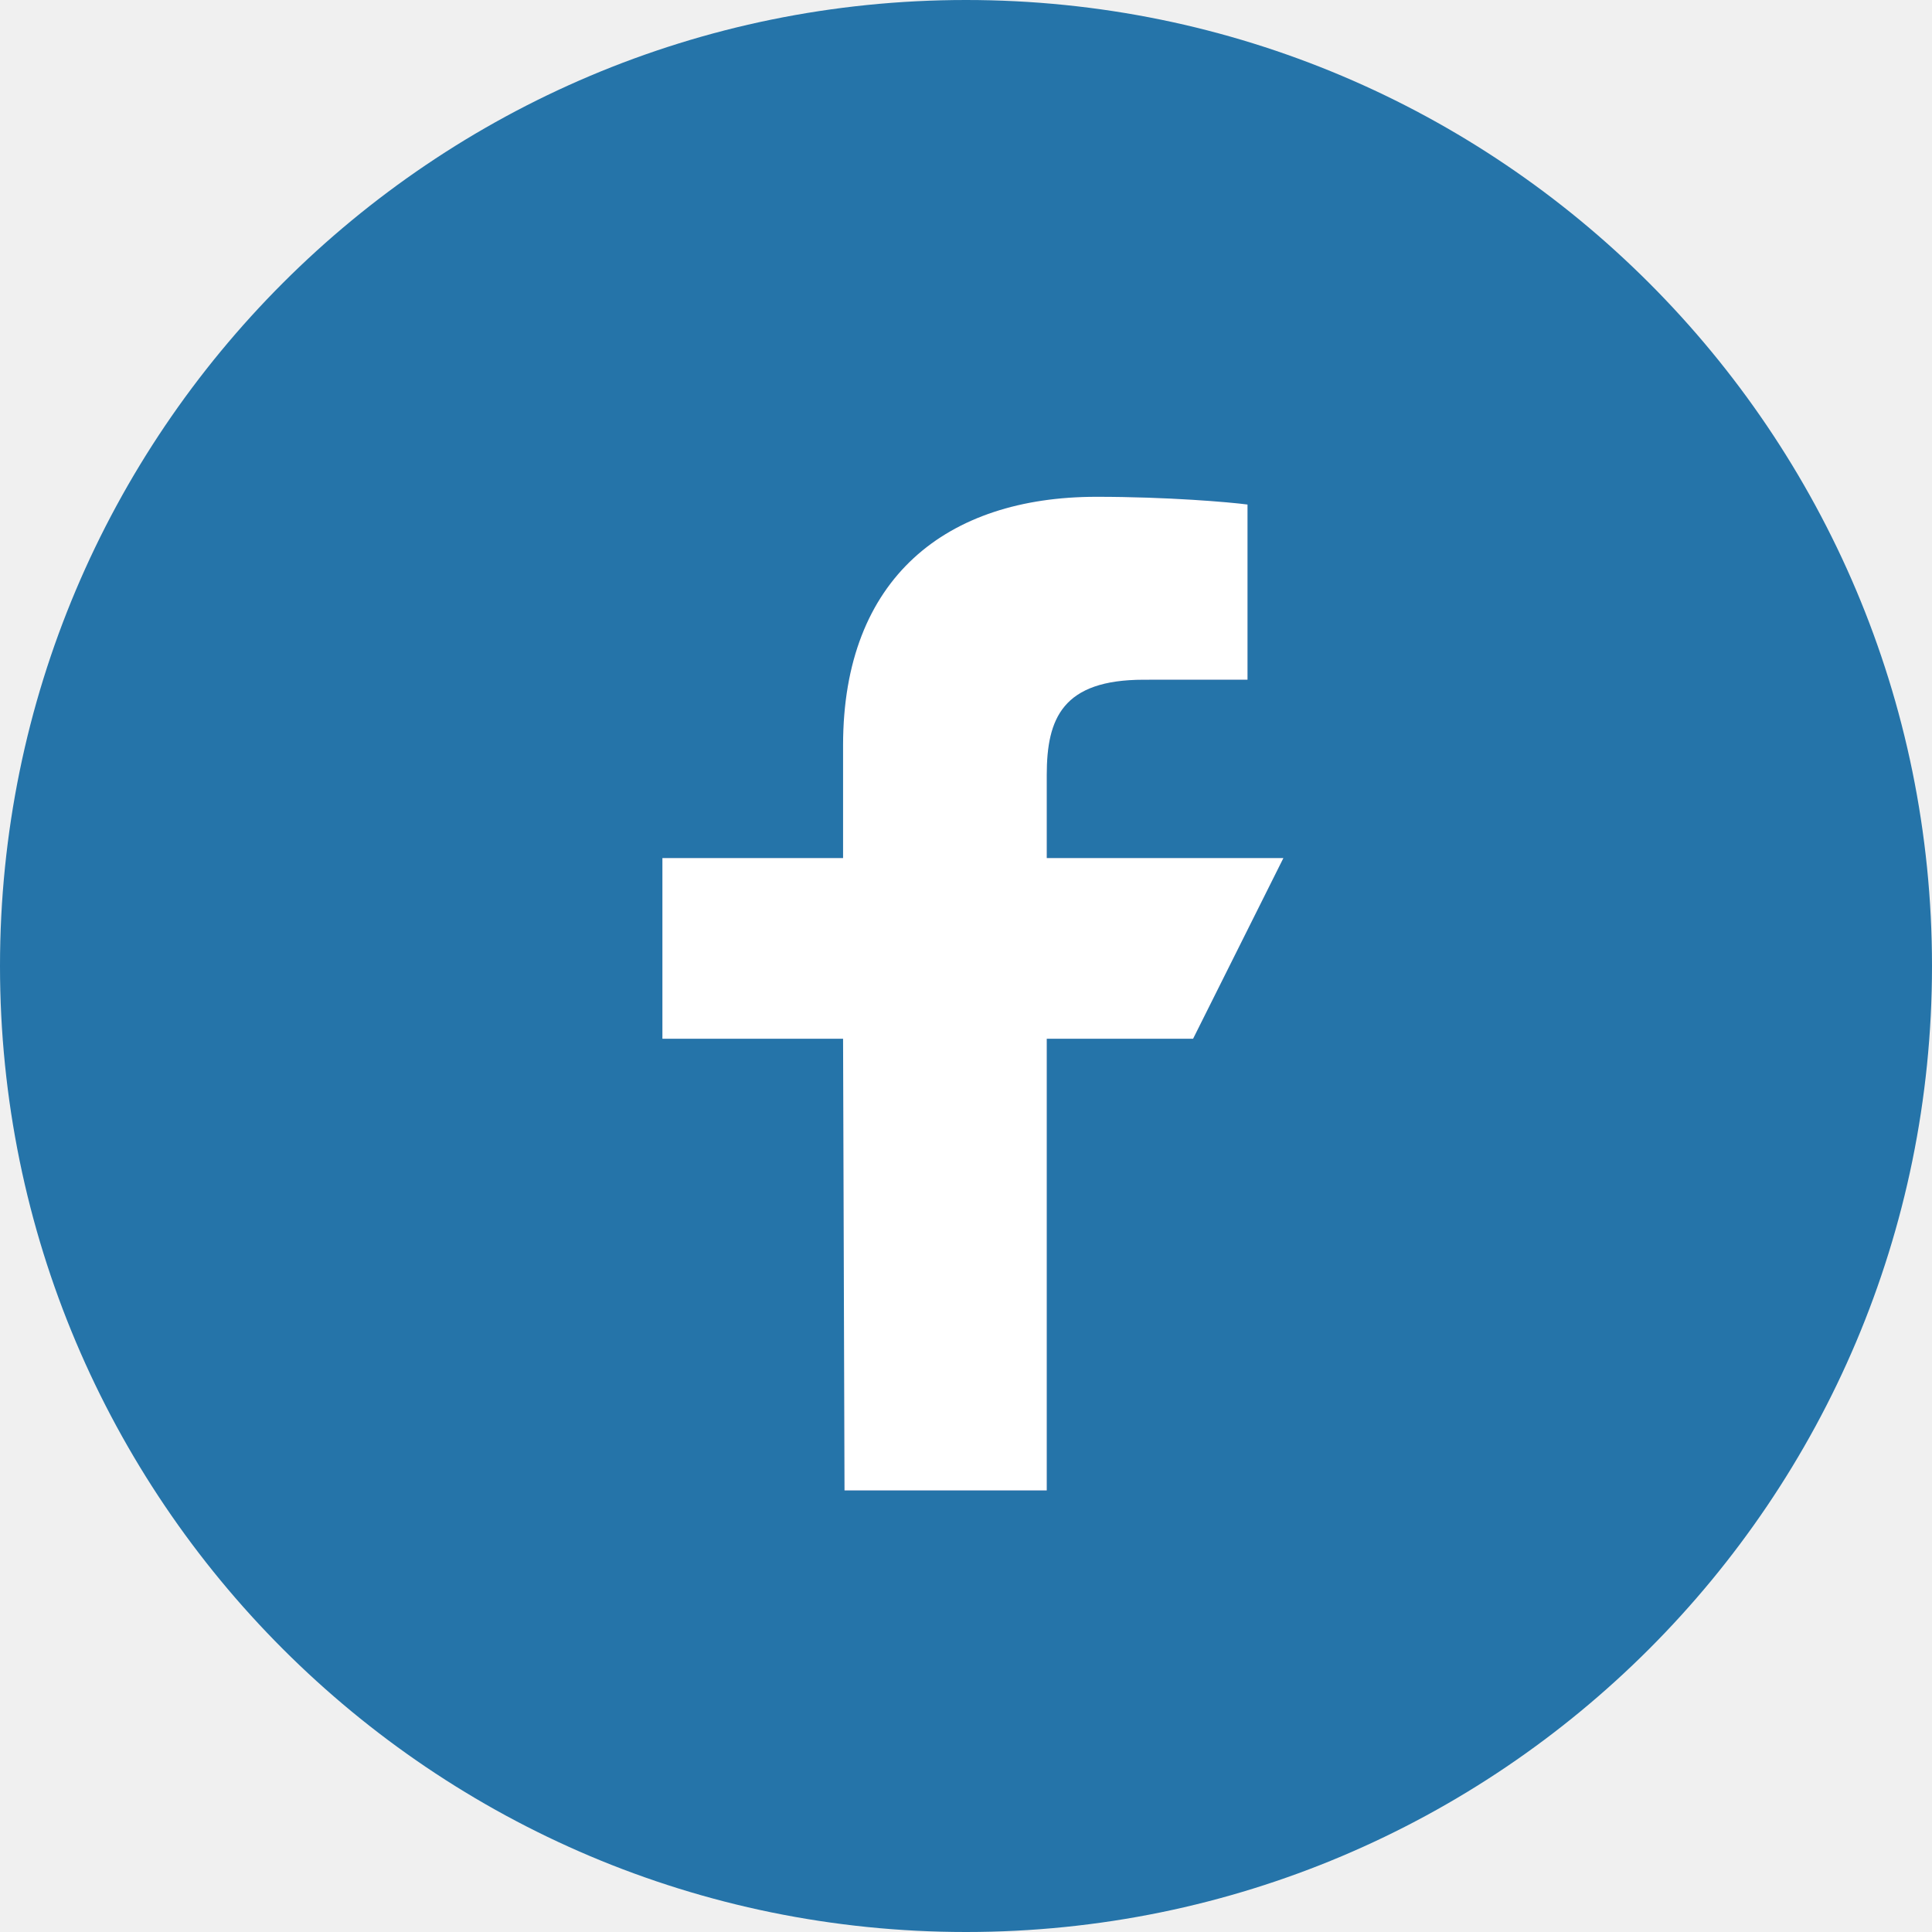
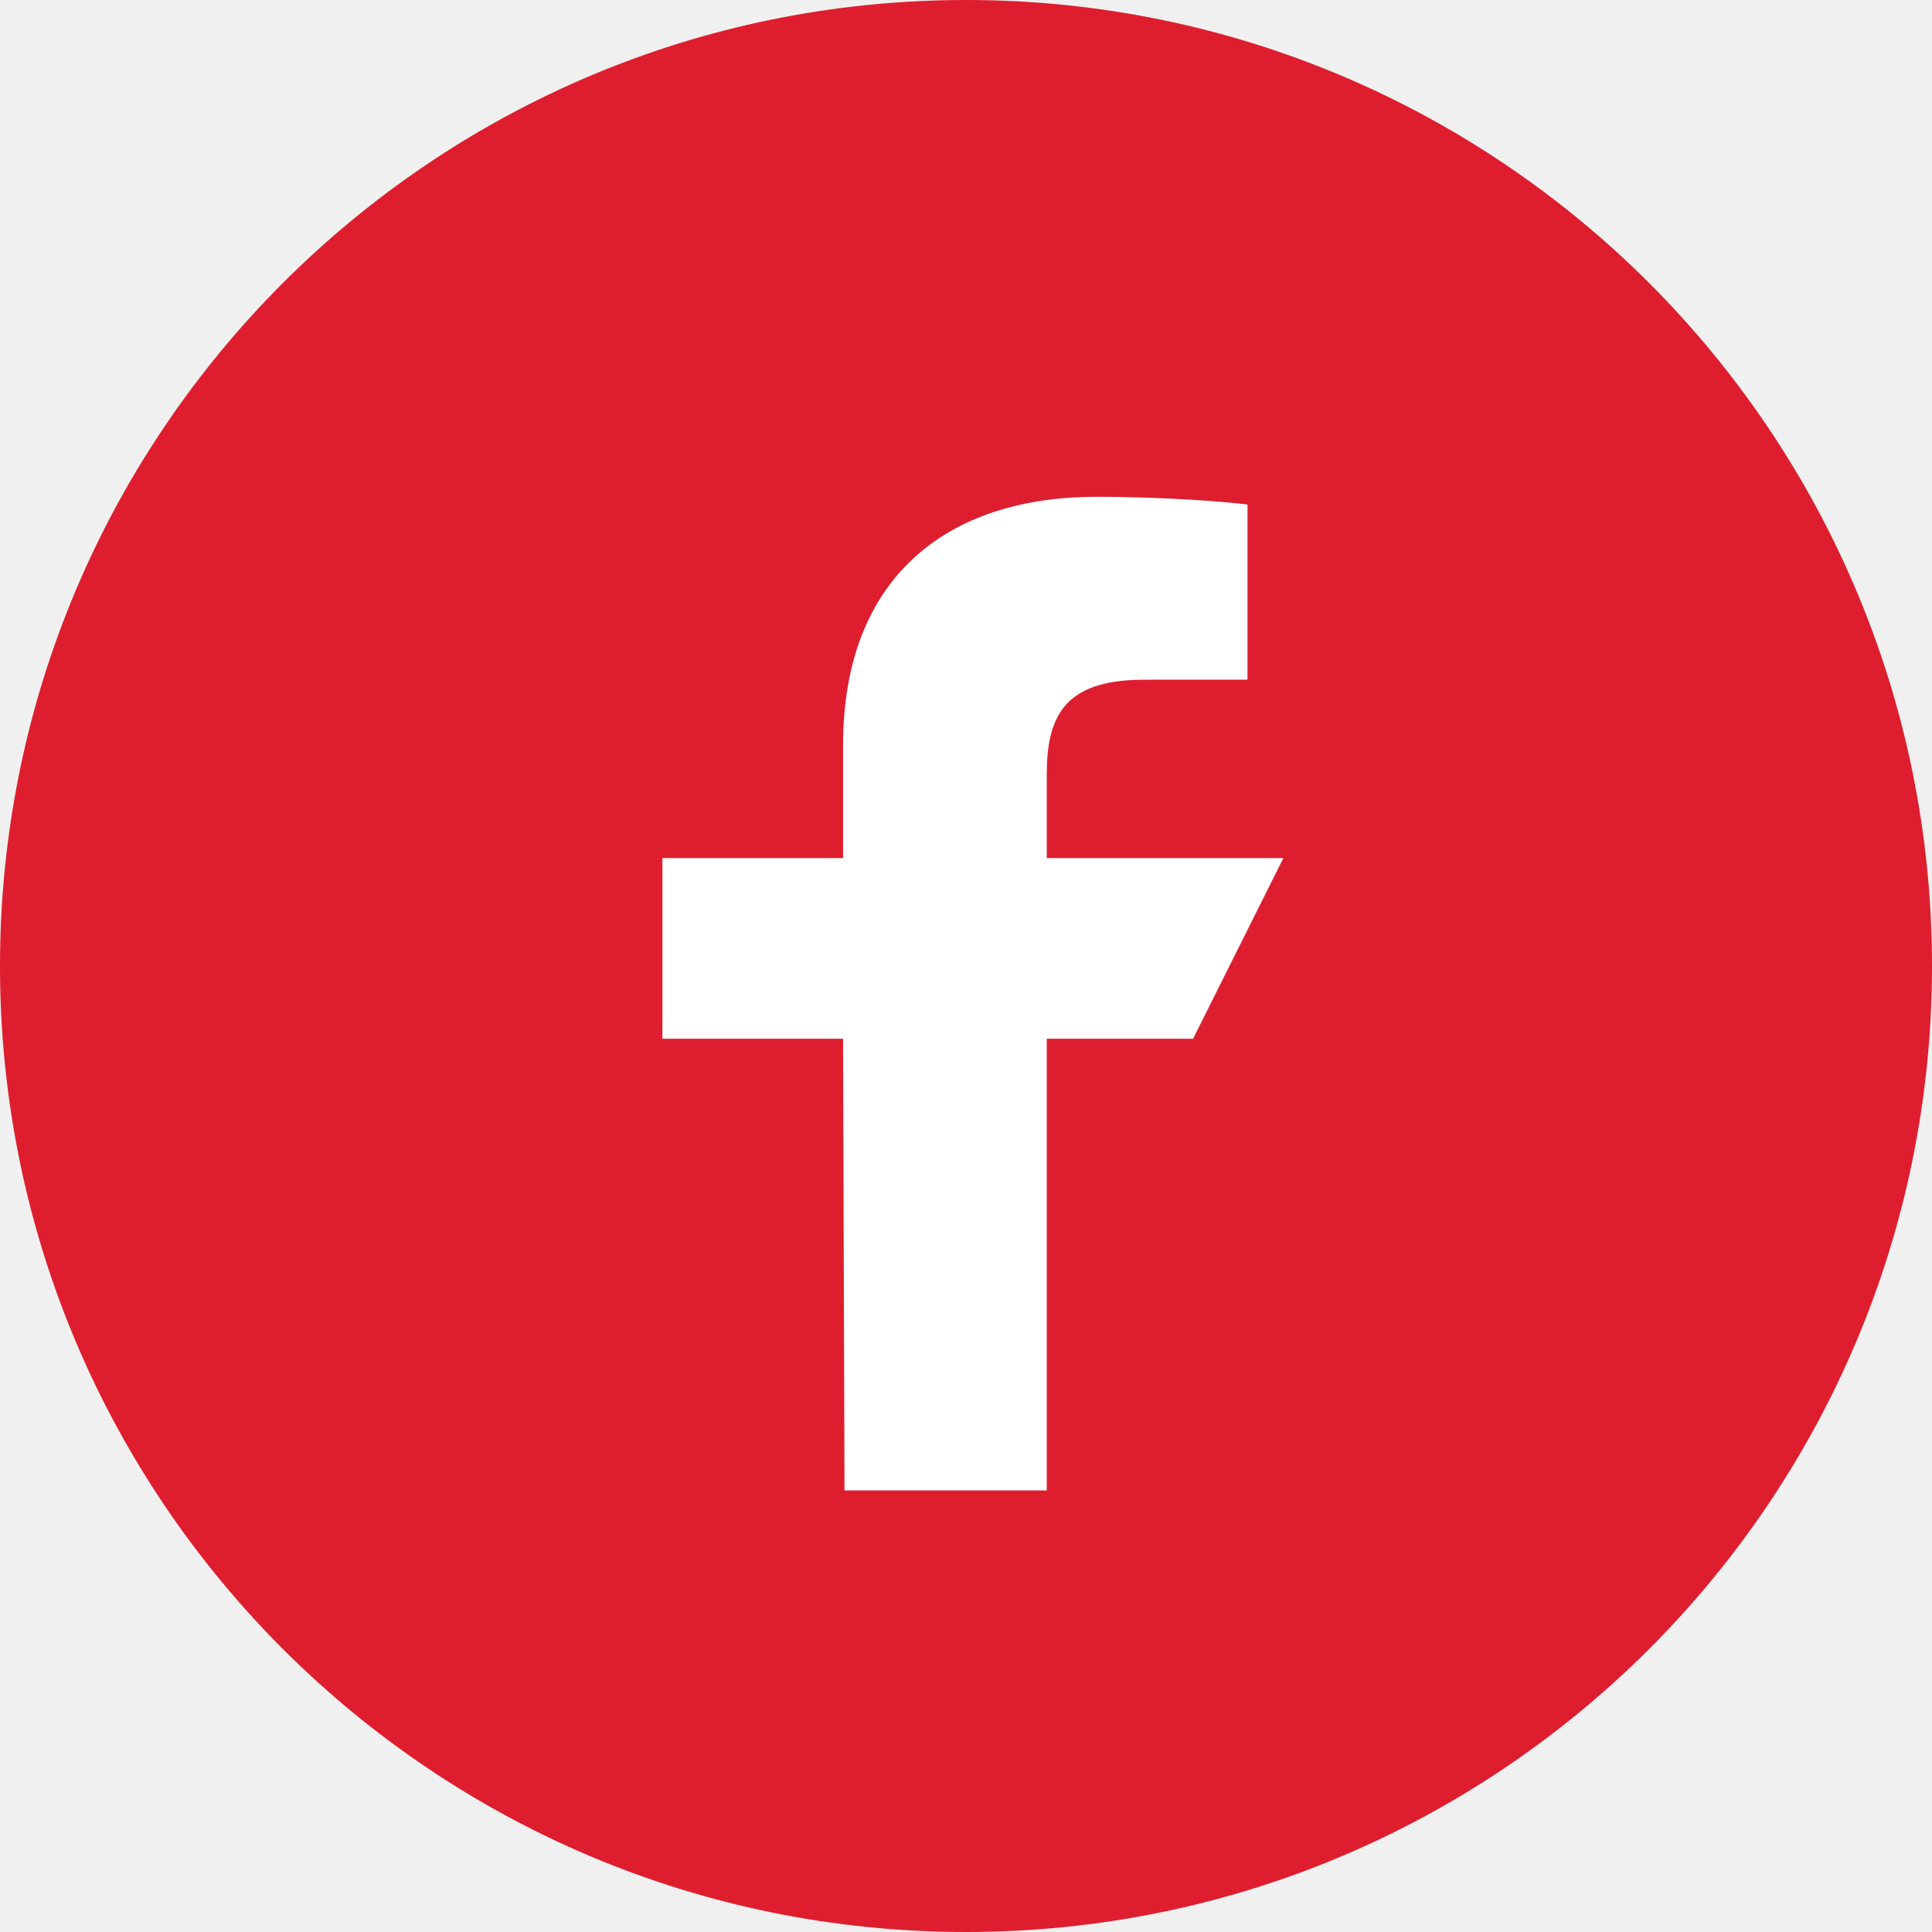
<svg xmlns="http://www.w3.org/2000/svg" xmlns:xlink="http://www.w3.org/1999/xlink" width="35px" height="35px" viewBox="0 0 35 35" version="1.1">
  <defs>
    <path d="M9.299,21 L9.273,12.818 L6,12.818 L6,9.545 L9.273,9.545 L9.273,7.5 C9.273,4.463 11.153,3 13.862,3 C15.16,3 16.275,3.097 16.6,3.14 L16.6,6.313 L14.721,6.314 C13.248,6.314 12.963,7.014 12.963,8.041 L12.963,9.545 L17.25,9.545 L15.614,12.818 L12.963,12.818 L12.963,21 L9.299,21 Z" id="path-1" />
  </defs>
  <g id="social" stroke="none" stroke-width="1" fill="none" fill-rule="evenodd" transform="translate(-22, -30)">
    <g id="fb" transform="translate(22, 30)">
-       <circle id="Oval-4" fill="#2574A9" cx="17.5" cy="17.5" r="17.5" />
+       <circle id="Oval-4" fill="#de1e2e" cx="17.5" cy="17.5" r="17.5" />
      <g id="Icon/App/Facebook" transform="translate(6, 6)">
        <rect id="Bounding-Box" x="0" y="0" width="24" height="24" />
        <mask id="mask-2" fill="white">
          <use xlink:href="#path-1" />
        </mask>
-         <use id="Mask" fill="#3B5998" fill-rule="evenodd" xlink:href="#path-1" />
+         <use id="Mask" fill="#de1e2e" fill-rule="evenodd" xlink:href="#path-1" />
        <g id="Mixin/Fill/White" mask="url(#mask-2)" fill="#FFFFFF" fill-rule="evenodd">
          <rect id="Box" x="0" y="0" width="24" height="24" />
        </g>
      </g>
    </g>
  </g>
</svg>
